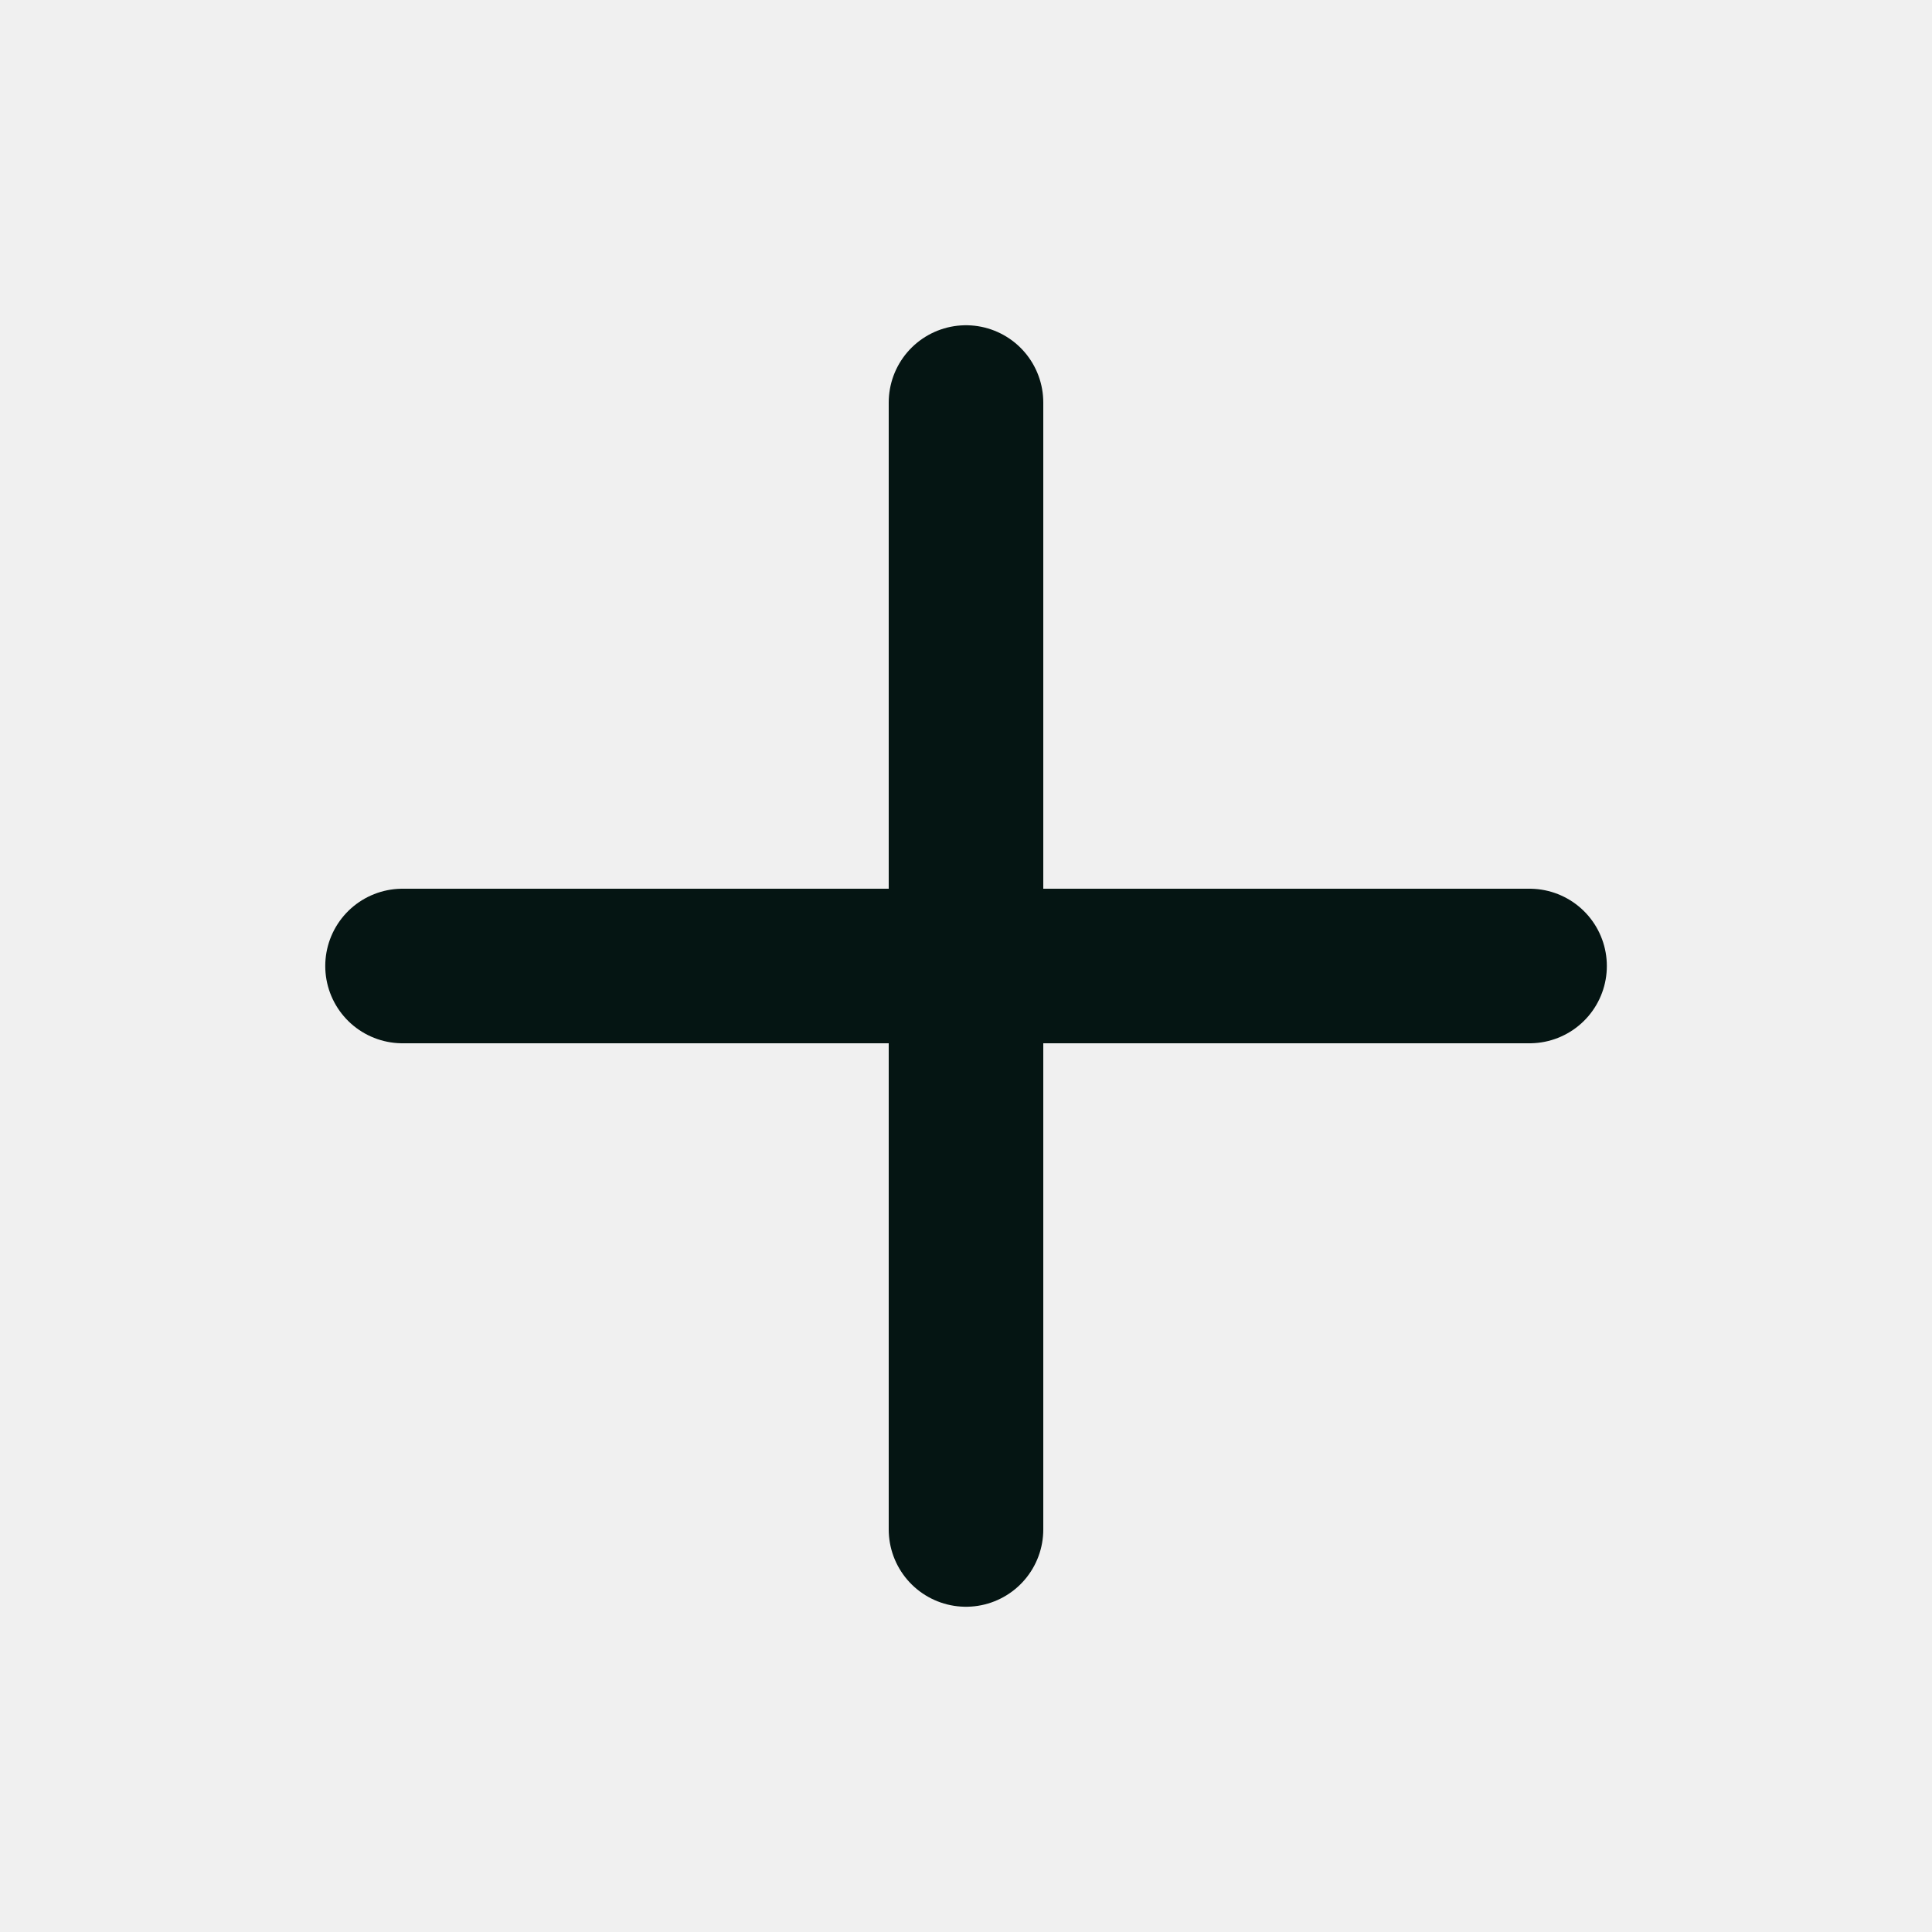
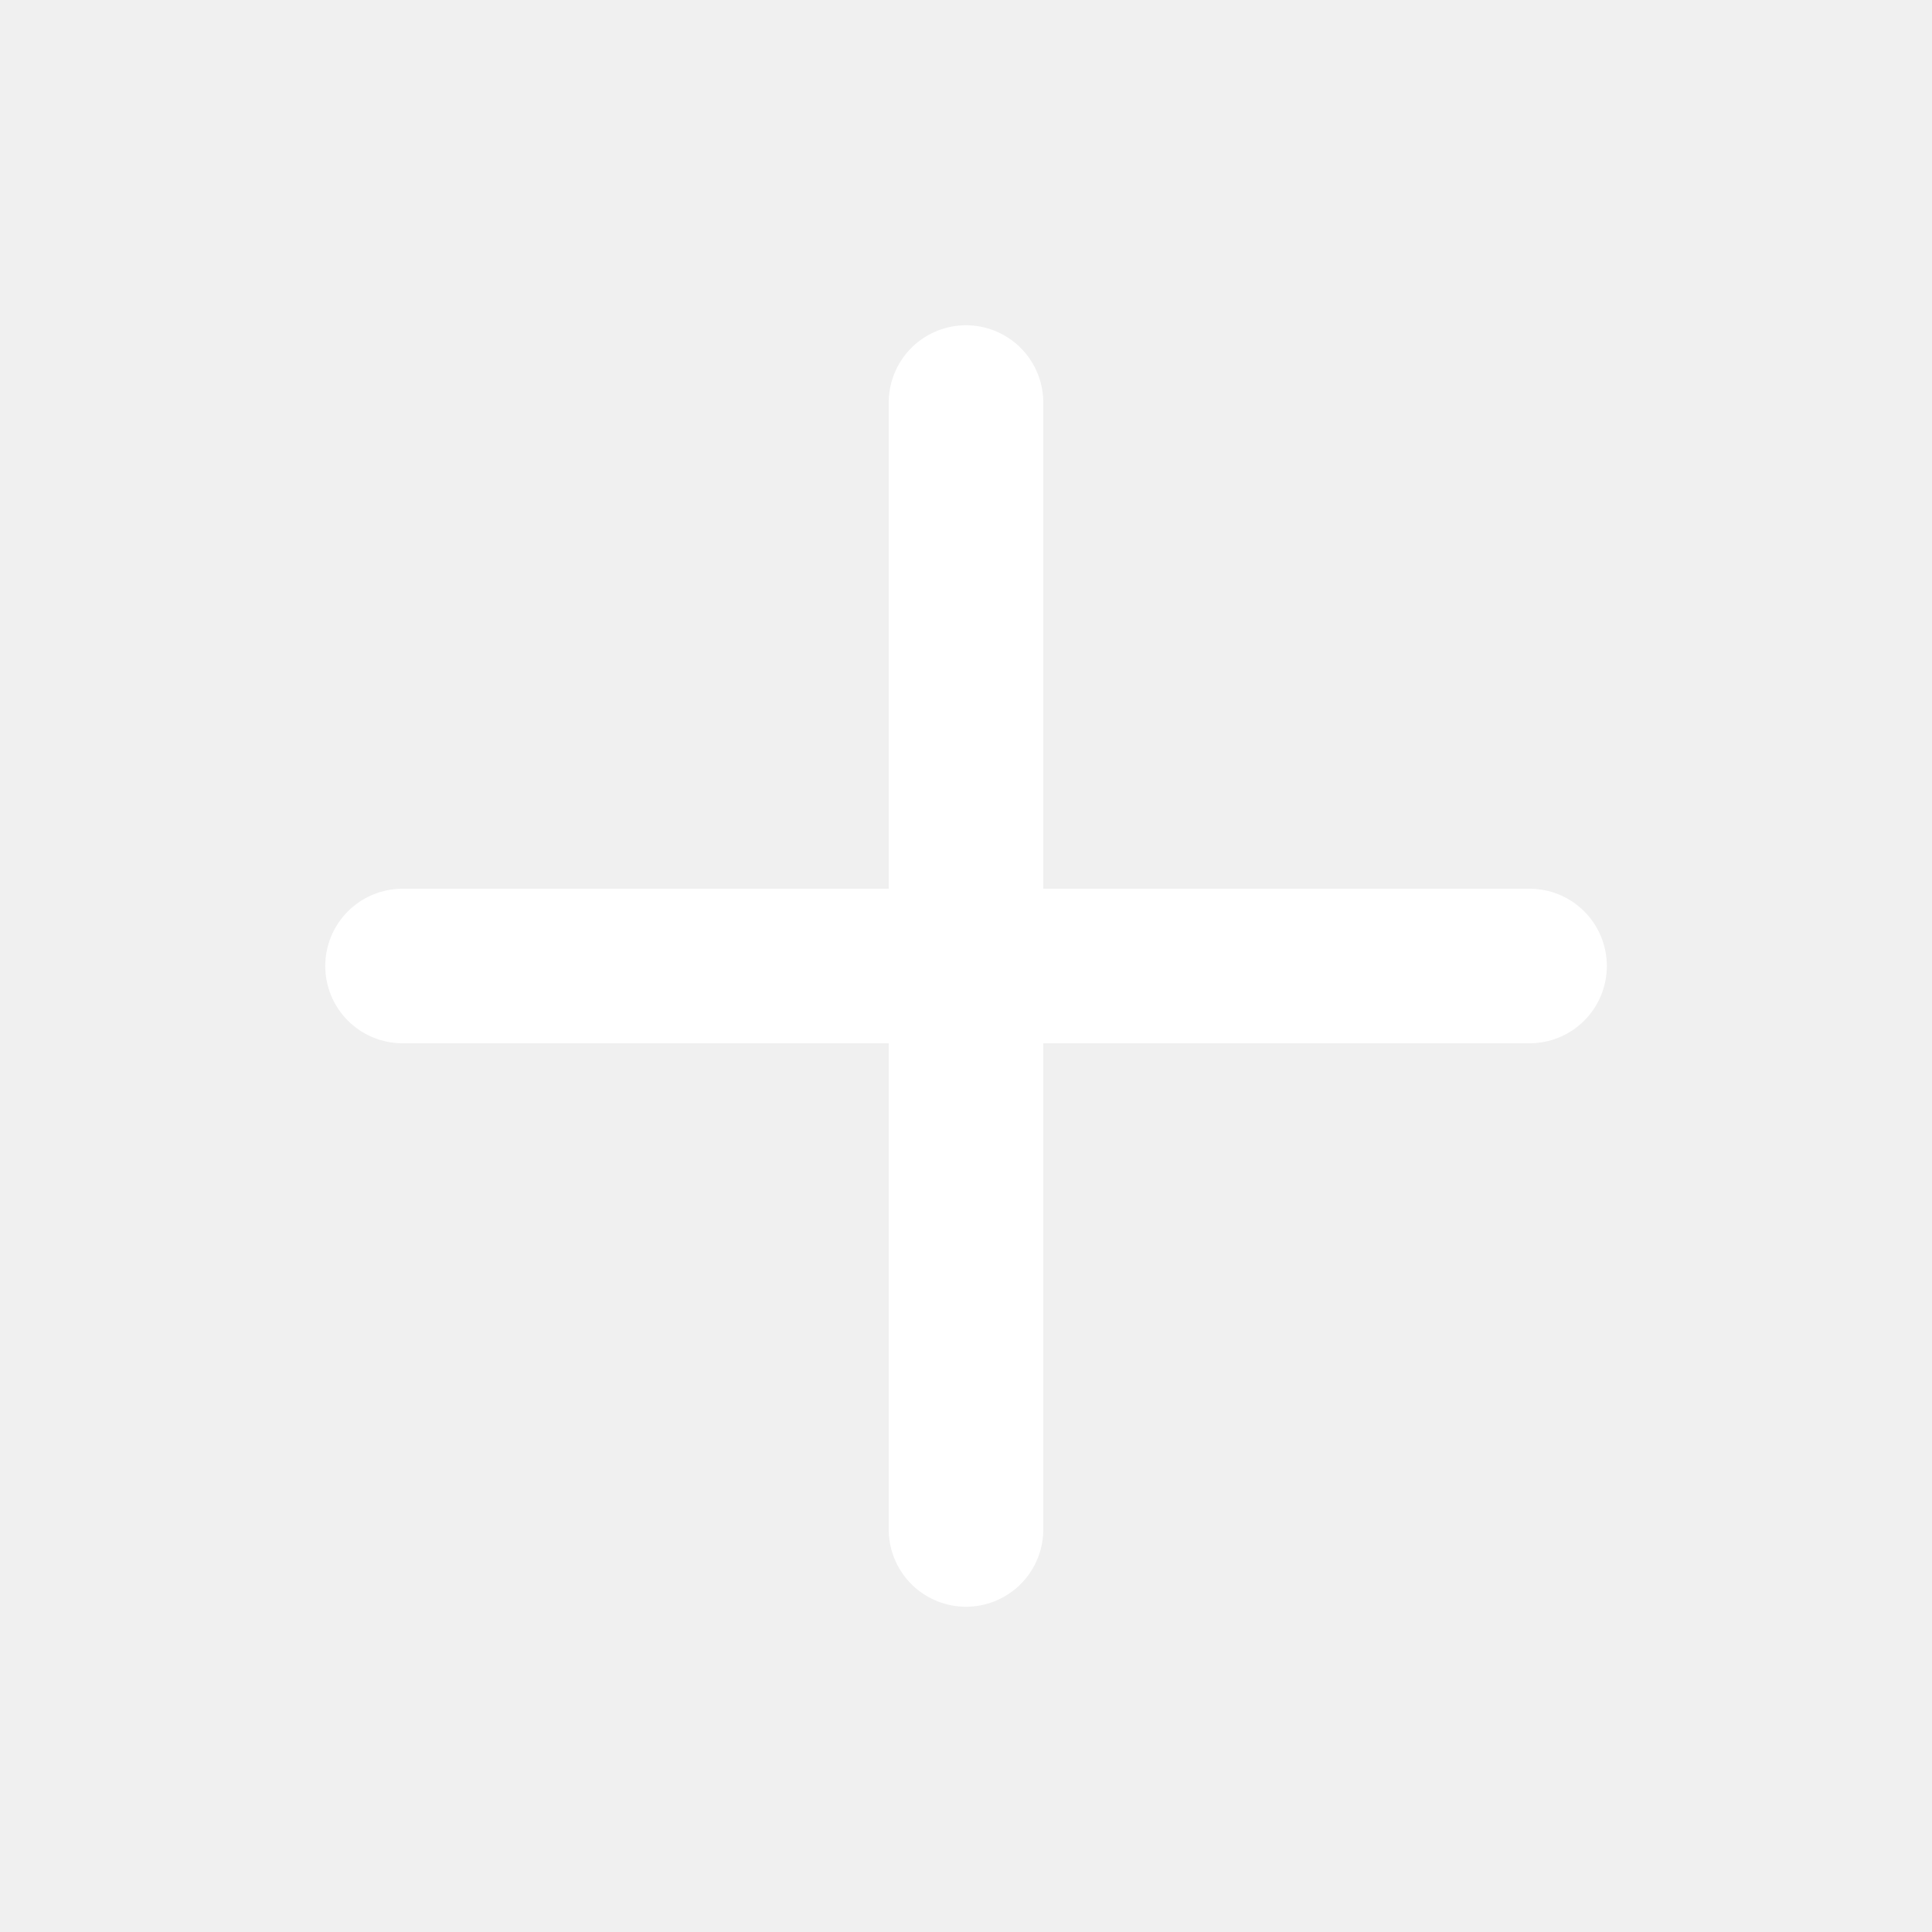
<svg xmlns="http://www.w3.org/2000/svg" width="20" height="20" fill="none" viewBox="0 0 20 20">
-   <path stroke="#051513" stroke-linecap="round" stroke-linejoin="round" stroke-width="1.6" d="M10 4.167v11.666M4.167 10h11.667" />
+   <path stroke="#FFFFFF" stroke-linecap="round" stroke-linejoin="round" stroke-width="1.6" d="M10 4.167v11.666M4.167 10h11.667" />
</svg>
